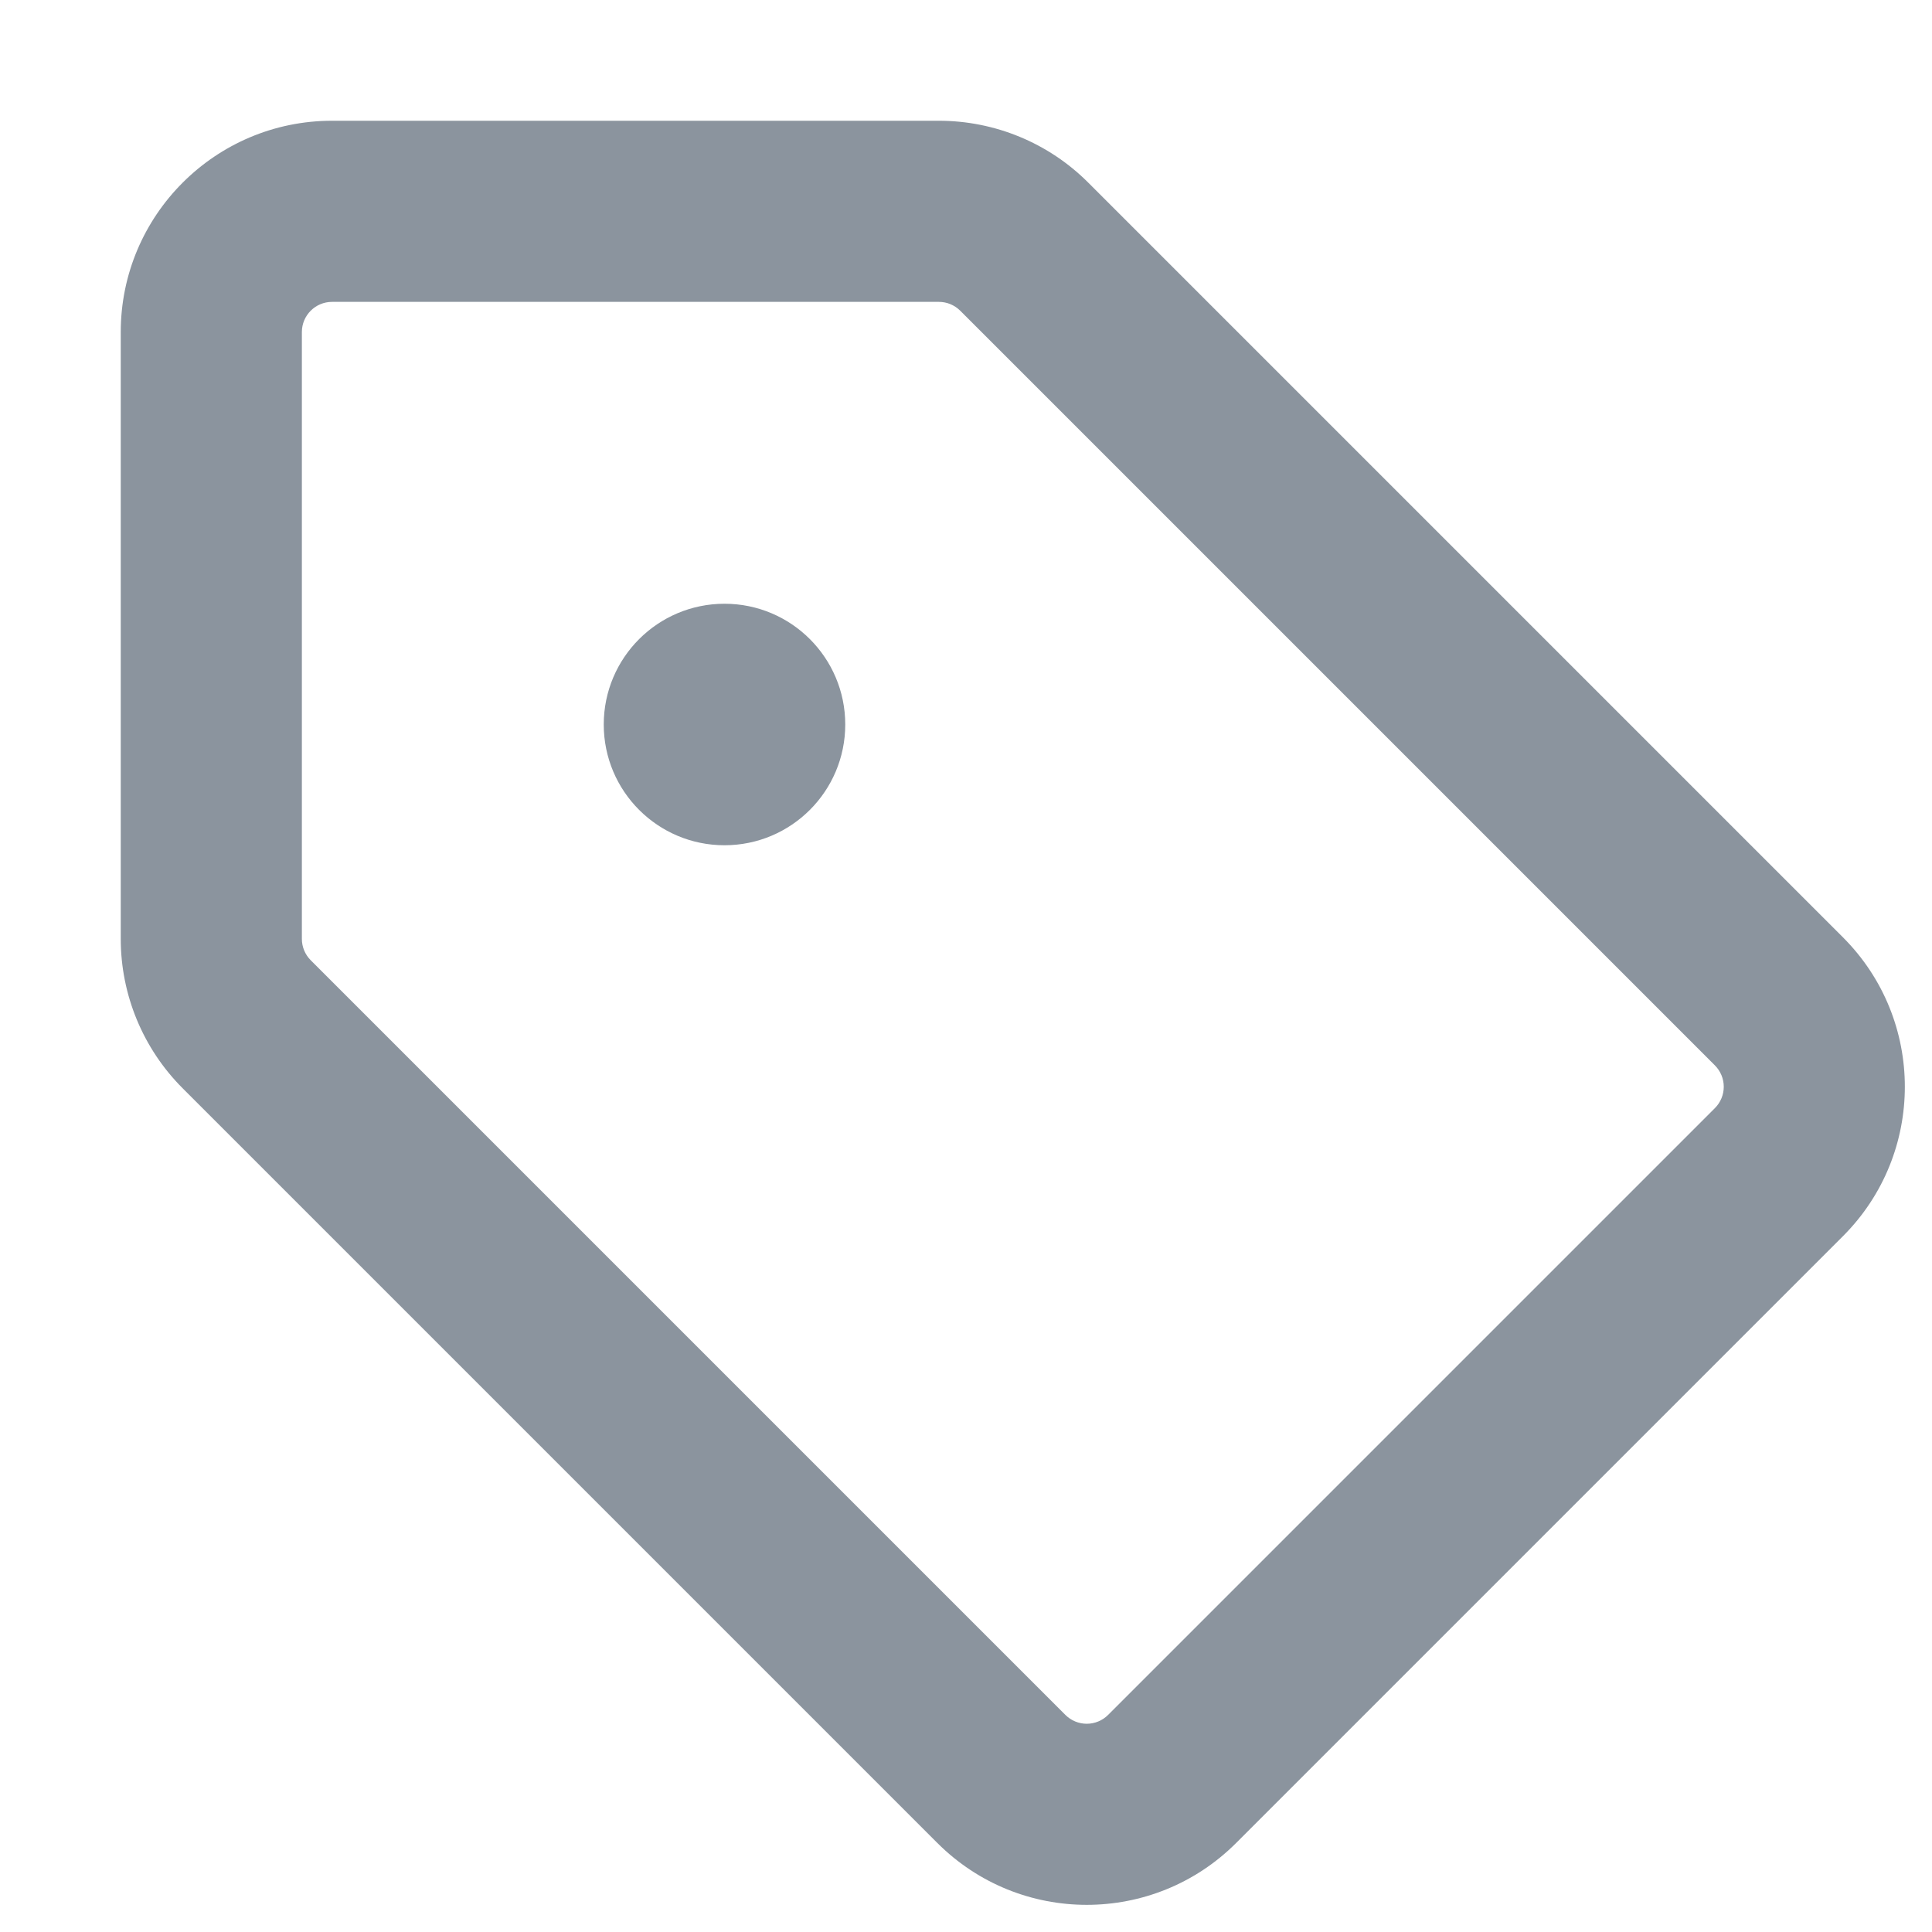
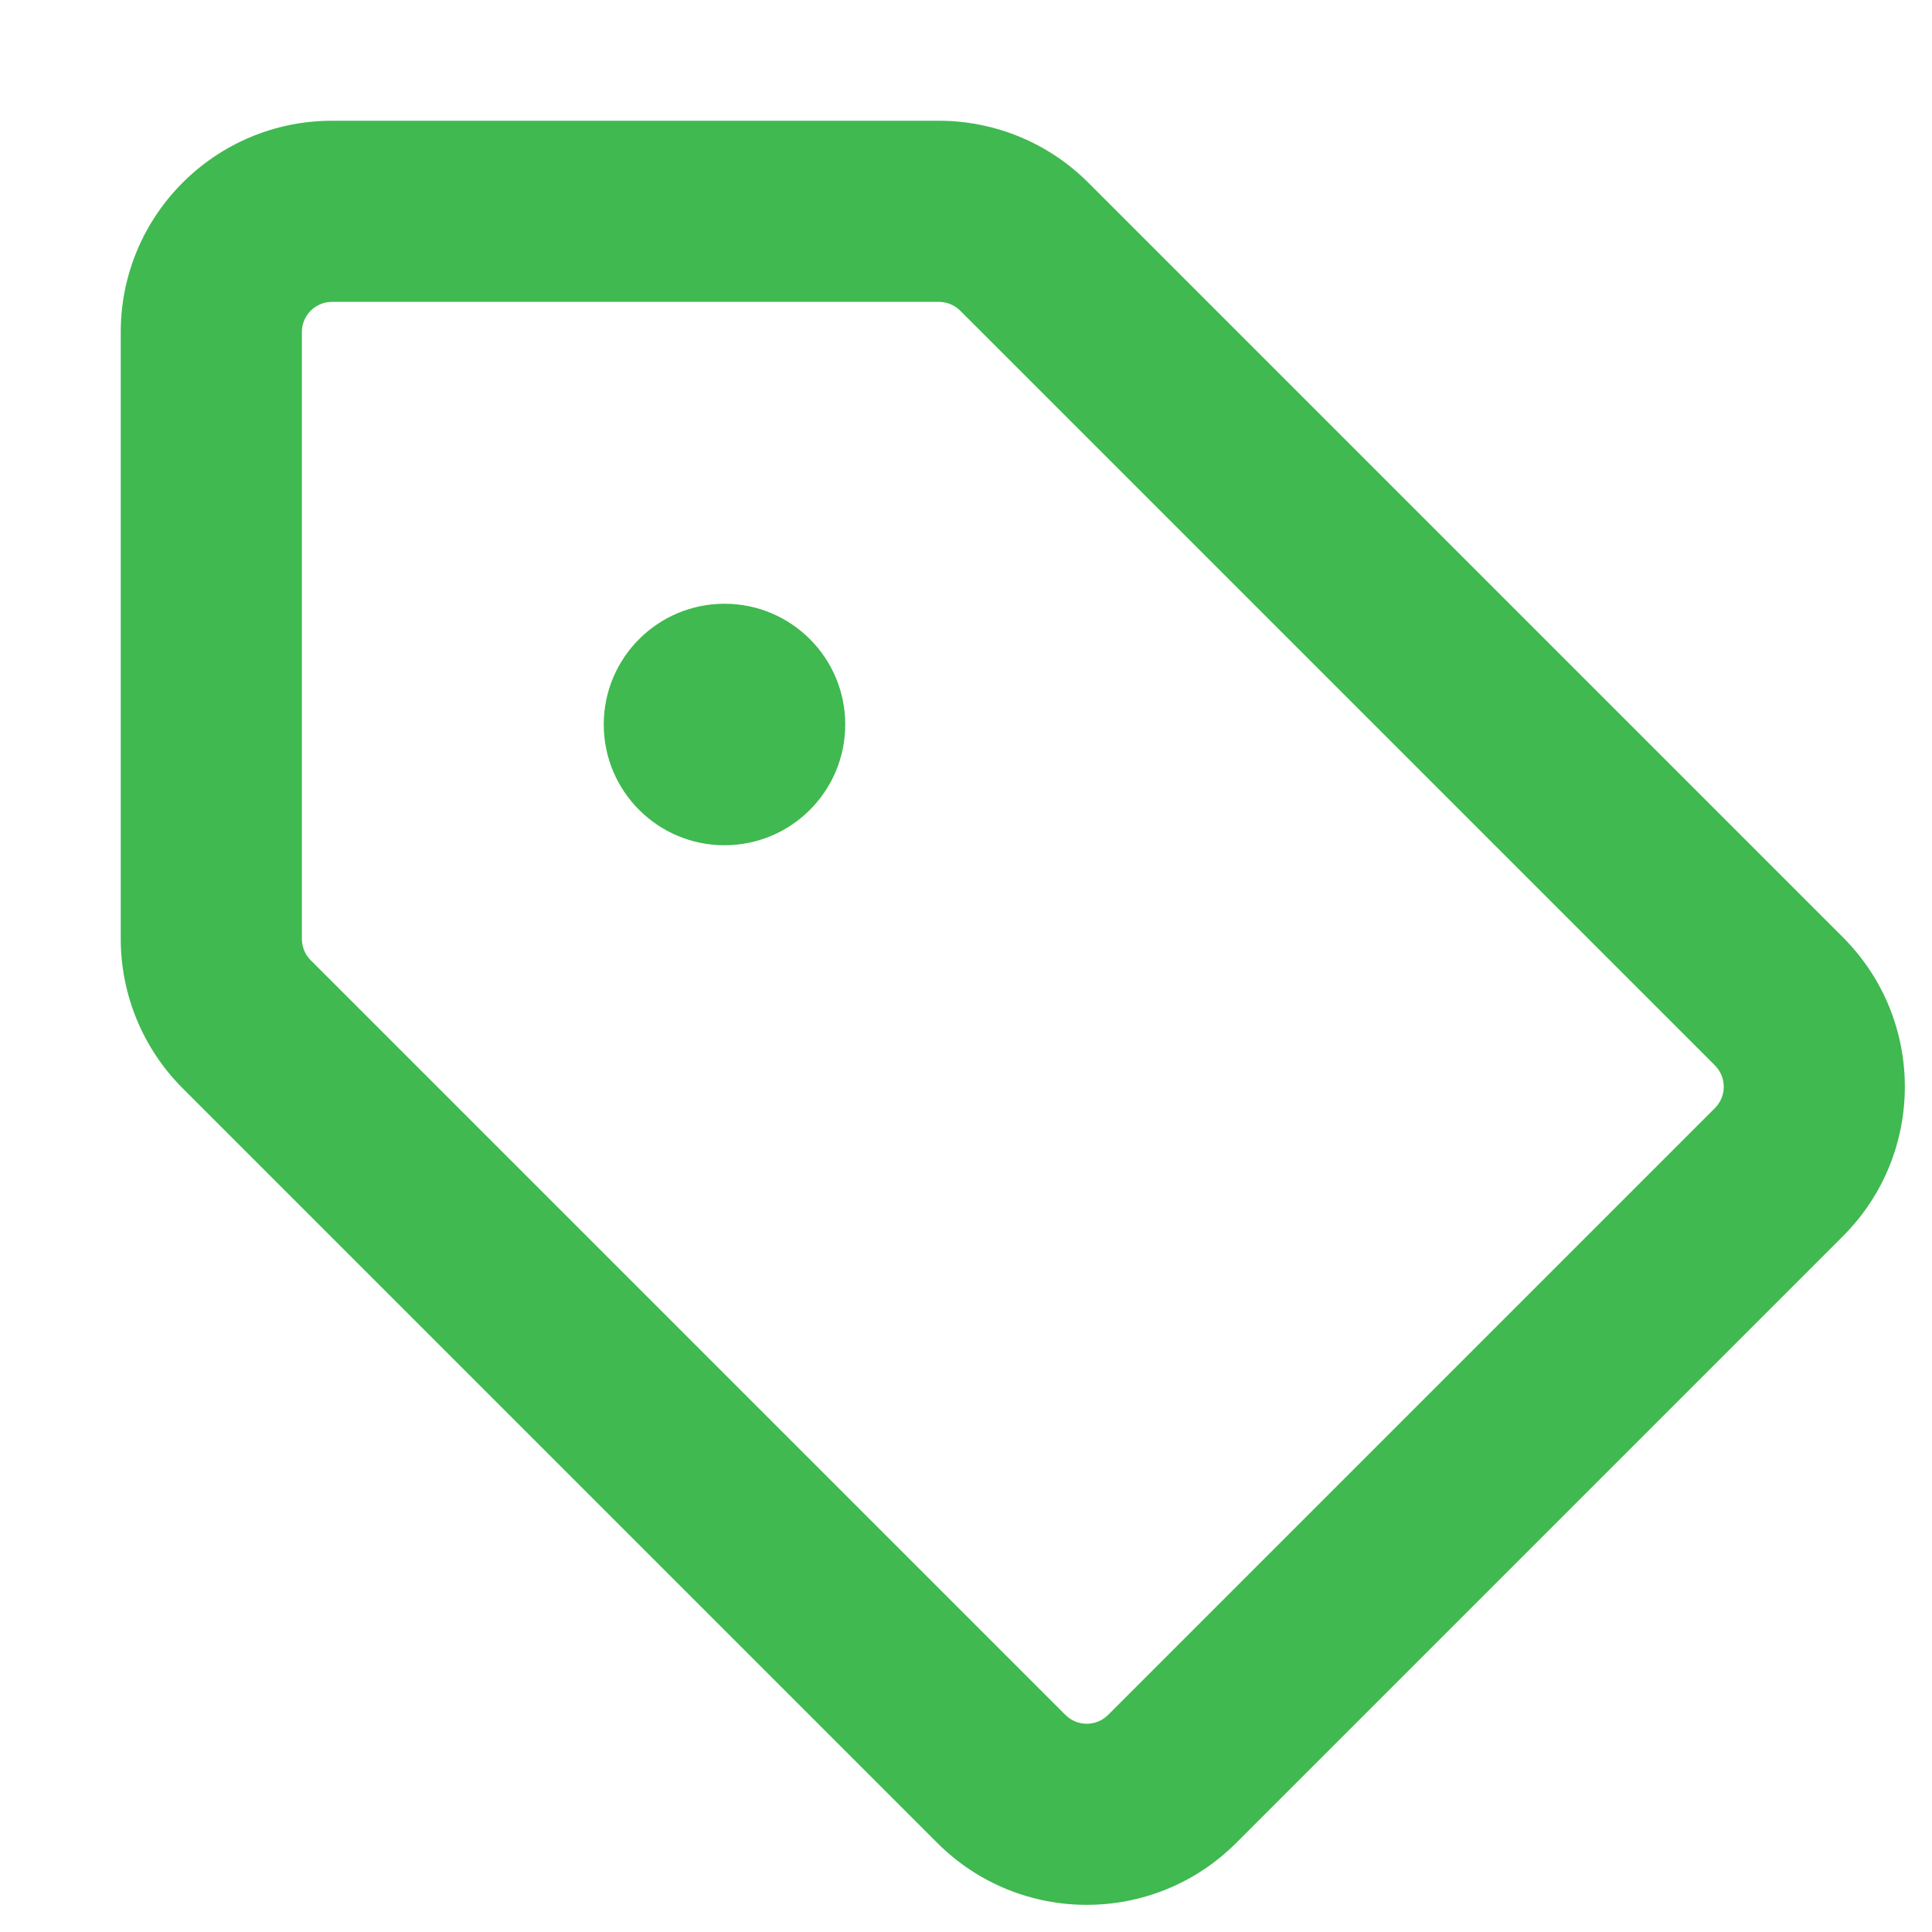
- <svg xmlns="http://www.w3.org/2000/svg" viewBox="0 0 16 16" width="16" height="16" fill="#8B949E">
+ <svg xmlns="http://www.w3.org/2000/svg" viewBox="0 0 16 16" width="16" height="16" fill="#3FB950">
  <path fill-rule="evenodd" d="M2.5 7.775V2.75a.25.25 0 01.25-.25h5.025a.25.25 0 01.177.073l6.25 6.25a.25.25 0 010 .354l-5.025 5.025a.25.25 0 01-.354 0l-6.25-6.25a.25.25 0 01-.073-.177zm-1.5 0V2.75C1 1.784 1.784 1 2.75 1h5.025c.464 0 .91.184 1.238.513l6.25 6.25a1.75 1.75 0 010 2.474l-5.026 5.026a1.75 1.75 0 01-2.474 0l-6.25-6.25A1.75 1.75 0 011 7.775zM6 5a1 1 0 100 2 1 1 0 000-2z" />
</svg>
